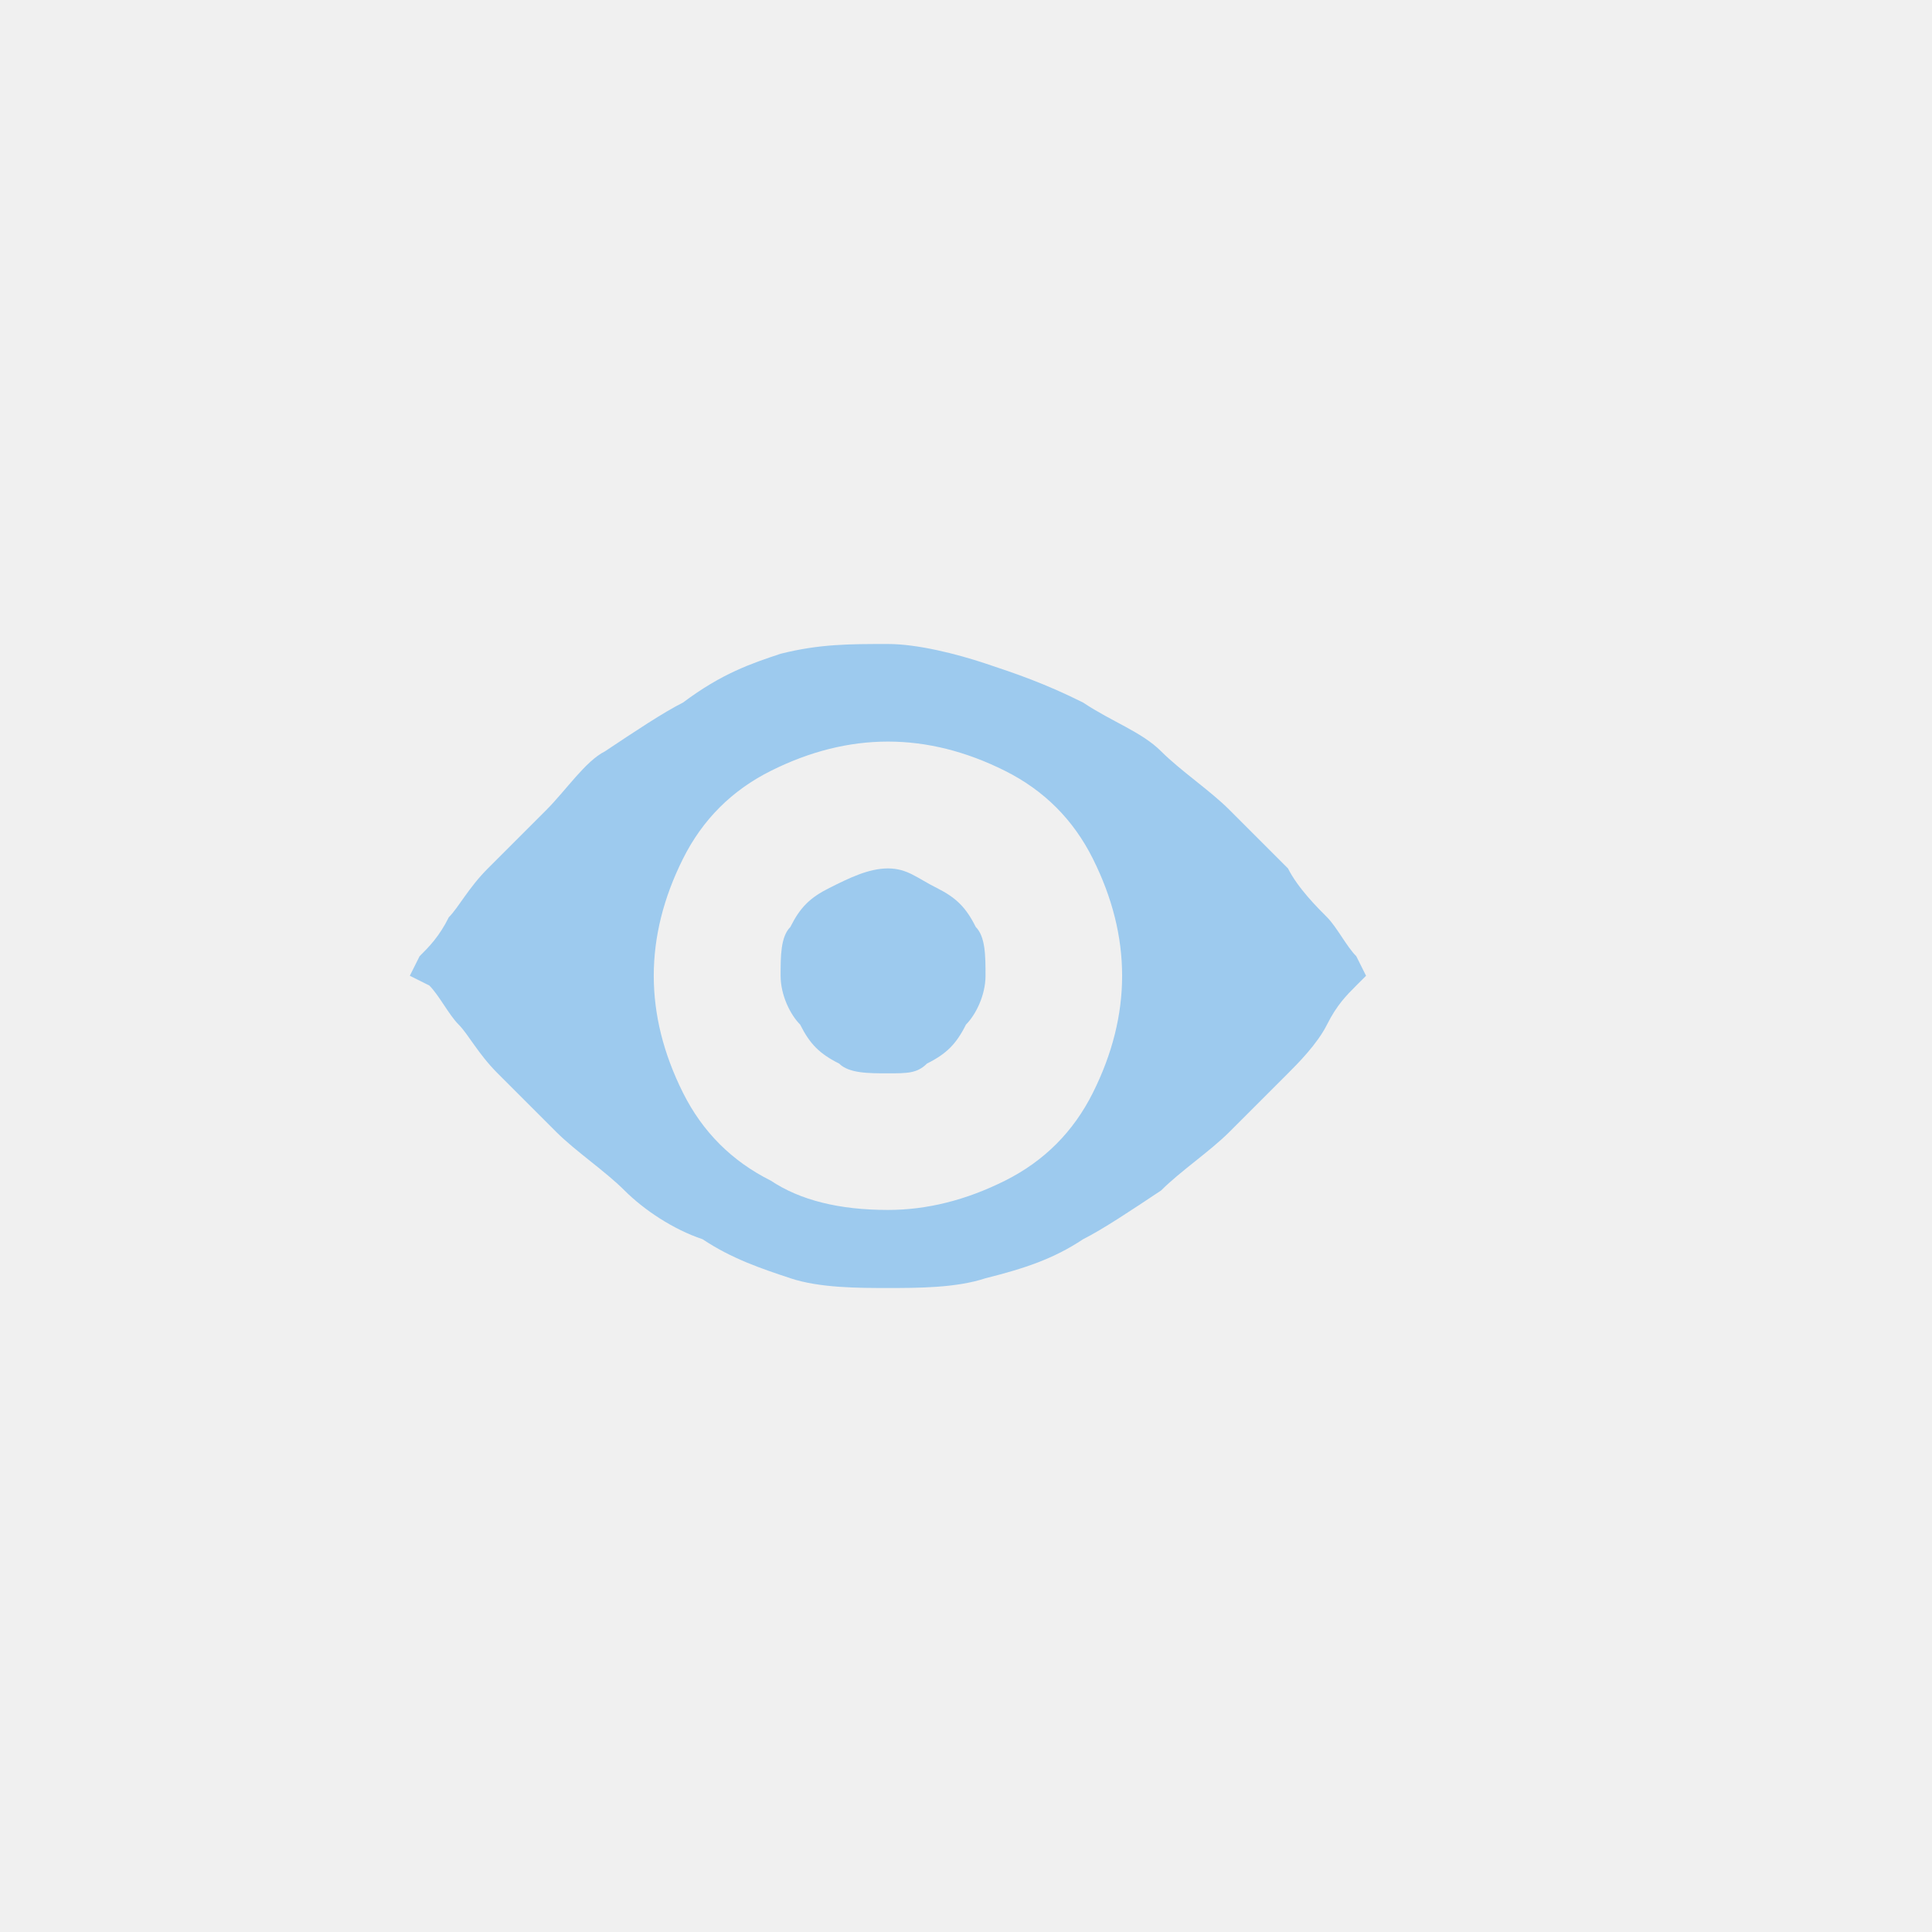
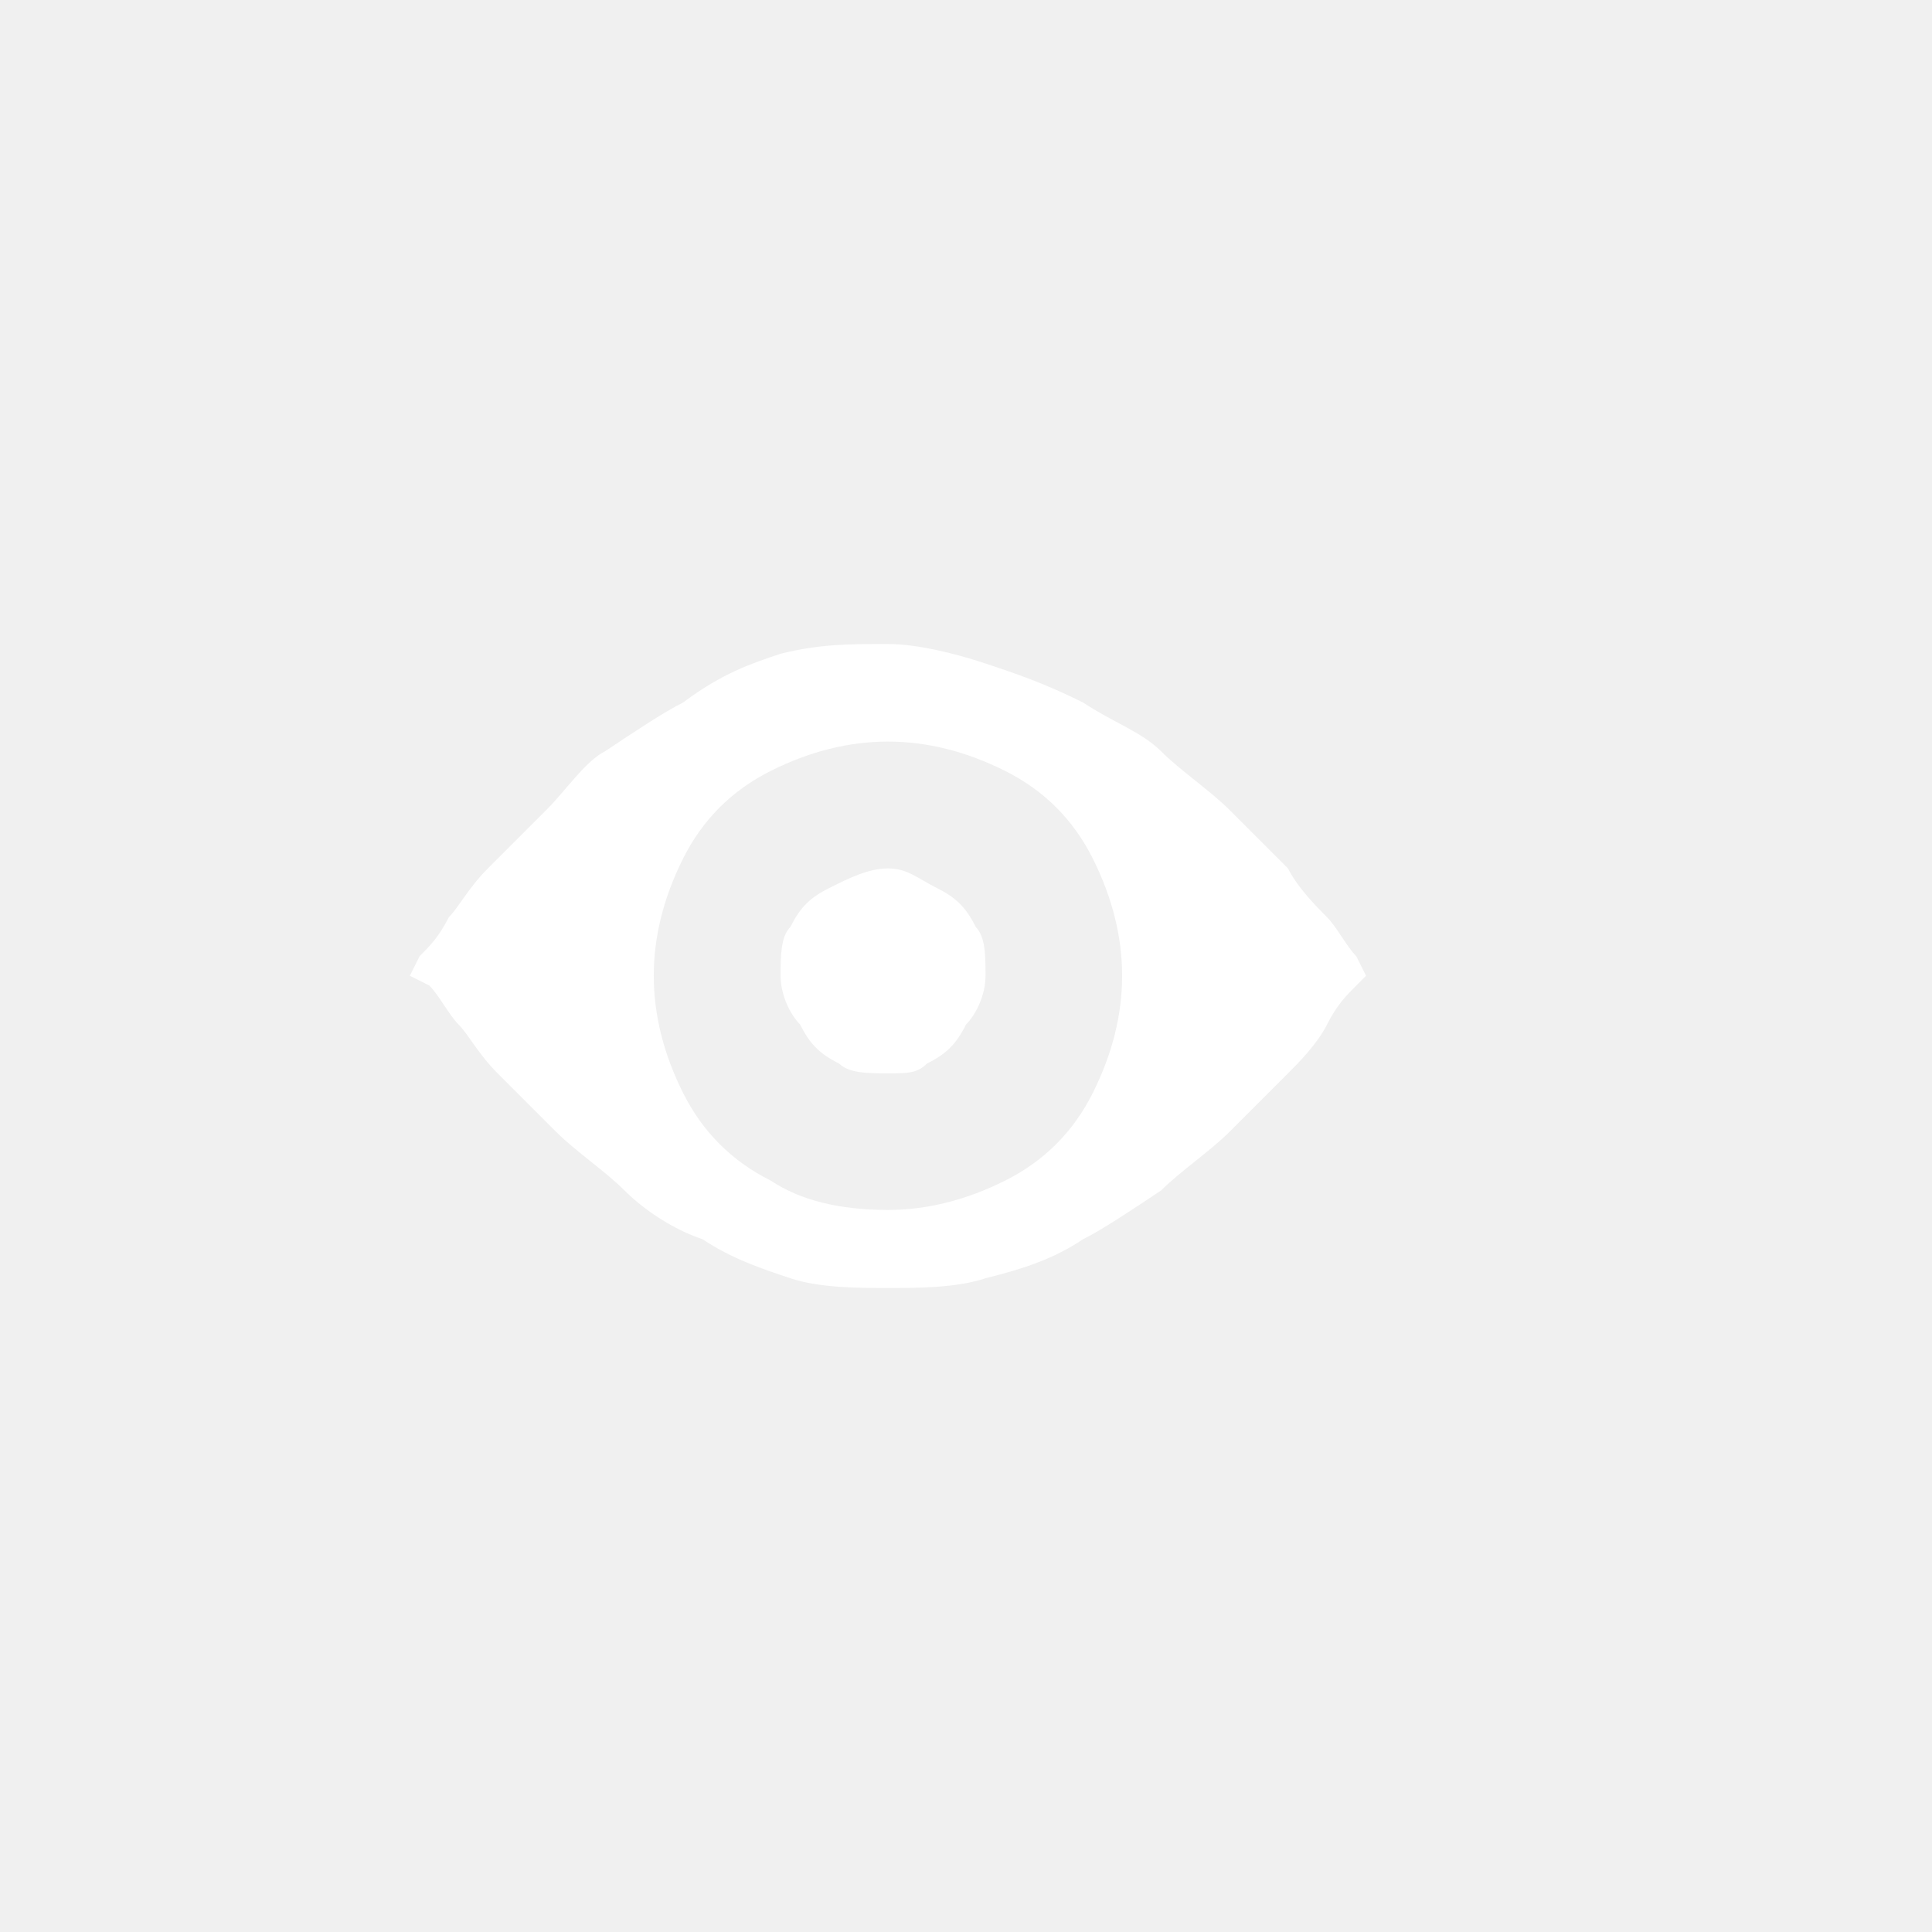
<svg xmlns="http://www.w3.org/2000/svg" version="1.1" id="Слой_1" x="0px" y="0px" viewBox="0 0 19.8 19.8" style="enable-background:new 0 0 19.8 19.8;" xml:space="preserve">
  <style type="text/css">
- 	.st0{fill:#9DCAEE;}
+ 	.st0{fill:#FFFFFF;}
</style>
  <g>
-     <path class="st0" d="M9.1,6.6c0.3,0,0.7,0.1,1,0.2c0.3,0.1,0.6,0.2,1,0.4c0.3,0.2,0.6,0.3,0.8,0.5c0.2,0.2,0.5,0.4,0.7,0.6   c0.2,0.2,0.4,0.4,0.6,0.6c0.1,0.2,0.3,0.4,0.4,0.5c0.1,0.1,0.2,0.3,0.3,0.4l0.1,0.2l-0.1,0.1c-0.1,0.1-0.2,0.2-0.3,0.4   c-0.1,0.2-0.3,0.4-0.4,0.5c-0.2,0.2-0.4,0.4-0.6,0.6c-0.2,0.2-0.5,0.4-0.7,0.6c-0.3,0.2-0.6,0.4-0.8,0.5c-0.3,0.2-0.6,0.3-1,0.4   c-0.3,0.1-0.7,0.1-1,0.1s-0.7,0-1-0.1c-0.3-0.1-0.6-0.2-0.9-0.4c-0.3-0.1-0.6-0.3-0.8-0.5c-0.2-0.2-0.5-0.4-0.7-0.6   c-0.2-0.2-0.4-0.4-0.6-0.6c-0.2-0.2-0.3-0.4-0.4-0.5c-0.1-0.1-0.2-0.3-0.3-0.4L4.2,10l0.1-0.2c0.1-0.1,0.2-0.2,0.3-0.4   C4.7,9.3,4.8,9.1,5,8.9c0.2-0.2,0.4-0.4,0.6-0.6C5.8,8.1,6,7.8,6.2,7.7c0.3-0.2,0.6-0.4,0.8-0.5C7.4,6.9,7.7,6.8,8,6.7   C8.4,6.6,8.7,6.6,9.1,6.6z M9.1,12.4c0.4,0,0.8-0.1,1.2-0.3c0.4-0.2,0.7-0.5,0.9-0.9c0.2-0.4,0.3-0.8,0.3-1.2s-0.1-0.8-0.3-1.2   c-0.2-0.4-0.5-0.7-0.9-0.9C9.9,7.7,9.5,7.6,9.1,7.6S8.3,7.7,7.9,7.9C7.5,8.1,7.2,8.4,7,8.8C6.8,9.2,6.7,9.6,6.7,10s0.1,0.8,0.3,1.2   c0.2,0.4,0.5,0.7,0.9,0.9C8.2,12.3,8.6,12.4,9.1,12.4z M10.1,10c0,0.2-0.1,0.4-0.2,0.5c-0.1,0.2-0.2,0.3-0.4,0.4   C9.4,11,9.3,11,9.1,11s-0.4,0-0.5-0.1c-0.2-0.1-0.3-0.2-0.4-0.4C8.1,10.4,8,10.2,8,10s0-0.4,0.1-0.5c0.1-0.2,0.2-0.3,0.4-0.4   C8.7,9,8.9,8.9,9.1,8.9S9.4,9,9.6,9.1C9.8,9.2,9.9,9.3,10,9.5C10.1,9.6,10.1,9.8,10.1,10z" />
+     <path class="st0" d="M9.1,6.6c0.3,0,0.7,0.1,1,0.2s0.6,0.2,1,0.4c0.3,0.2,0.6,0.3,0.8,0.5s0.5,0.4,0.7,0.6c0.2,0.2,0.4,0.4,0.6,0.6   c0.1,0.2,0.3,0.4,0.4,0.5c0.1,0.1,0.2,0.3,0.3,0.4L14,10l-0.1,0.1c-0.1,0.1-0.2,0.2-0.3,0.4s-0.3,0.4-0.4,0.5   c-0.2,0.2-0.4,0.4-0.6,0.6c-0.2,0.2-0.5,0.4-0.7,0.6c-0.3,0.2-0.6,0.4-0.8,0.5c-0.3,0.2-0.6,0.3-1,0.4c-0.3,0.1-0.7,0.1-1,0.1   s-0.7,0-1-0.1s-0.6-0.2-0.9-0.4c-0.3-0.1-0.6-0.3-0.8-0.5c-0.2-0.2-0.5-0.4-0.7-0.6c-0.2-0.2-0.4-0.4-0.6-0.6   c-0.2-0.2-0.3-0.4-0.4-0.5s-0.2-0.3-0.3-0.4L4.2,10l0.1-0.2c0.1-0.1,0.2-0.2,0.3-0.4C4.7,9.3,4.8,9.1,5,8.9   c0.2-0.2,0.4-0.4,0.6-0.6C5.8,8.1,6,7.8,6.2,7.7C6.5,7.5,6.8,7.3,7,7.2c0.4-0.3,0.7-0.4,1-0.5C8.4,6.6,8.7,6.6,9.1,6.6z M9.1,12.4   c0.4,0,0.8-0.1,1.2-0.3s0.7-0.5,0.9-0.9s0.3-0.8,0.3-1.2s-0.1-0.8-0.3-1.2s-0.5-0.7-0.9-0.9C9.9,7.7,9.5,7.6,9.1,7.6   S8.3,7.7,7.9,7.9S7.2,8.4,7,8.8C6.8,9.2,6.7,9.6,6.7,10s0.1,0.8,0.3,1.2c0.2,0.4,0.5,0.7,0.9,0.9C8.2,12.3,8.6,12.4,9.1,12.4z    M10.1,10c0,0.2-0.1,0.4-0.2,0.5c-0.1,0.2-0.2,0.3-0.4,0.4C9.4,11,9.3,11,9.1,11s-0.4,0-0.5-0.1c-0.2-0.1-0.3-0.2-0.4-0.4   C8.1,10.4,8,10.2,8,10s0-0.4,0.1-0.5c0.1-0.2,0.2-0.3,0.4-0.4C8.7,9,8.9,8.9,9.1,8.9S9.4,9,9.6,9.1C9.8,9.2,9.9,9.3,10,9.5   C10.1,9.6,10.1,9.8,10.1,10z" />
  </g>
</svg>
